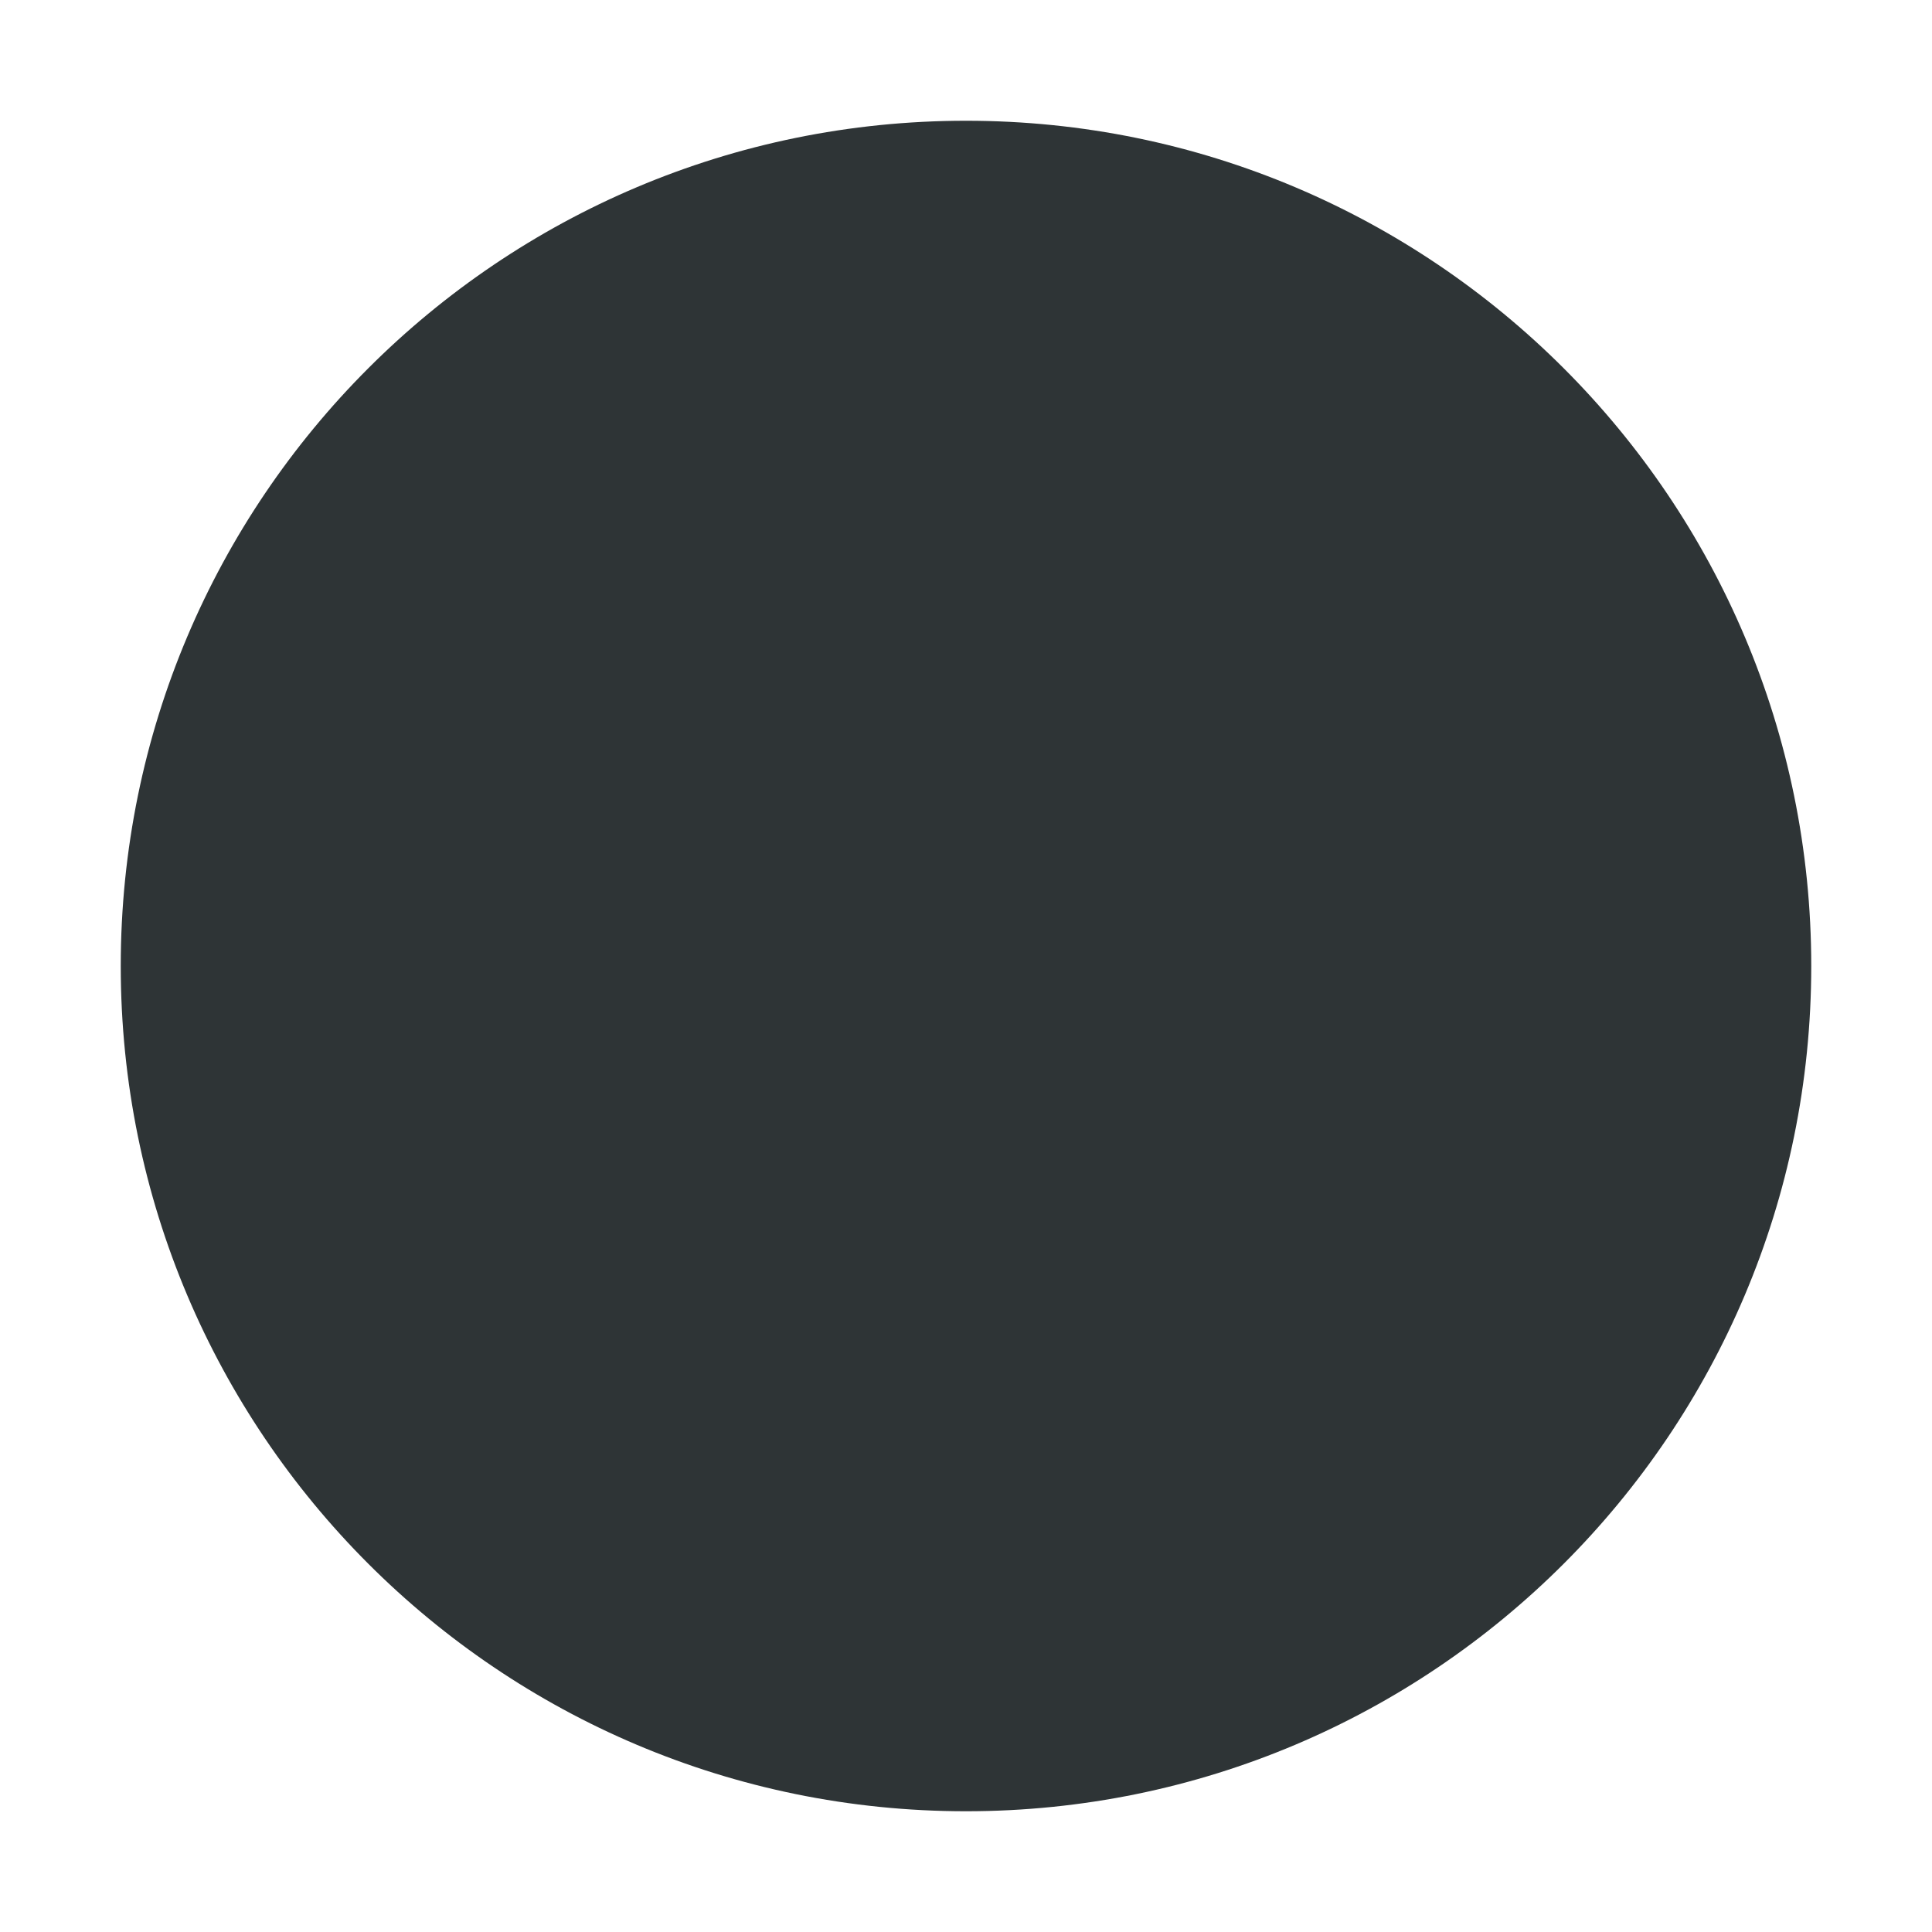
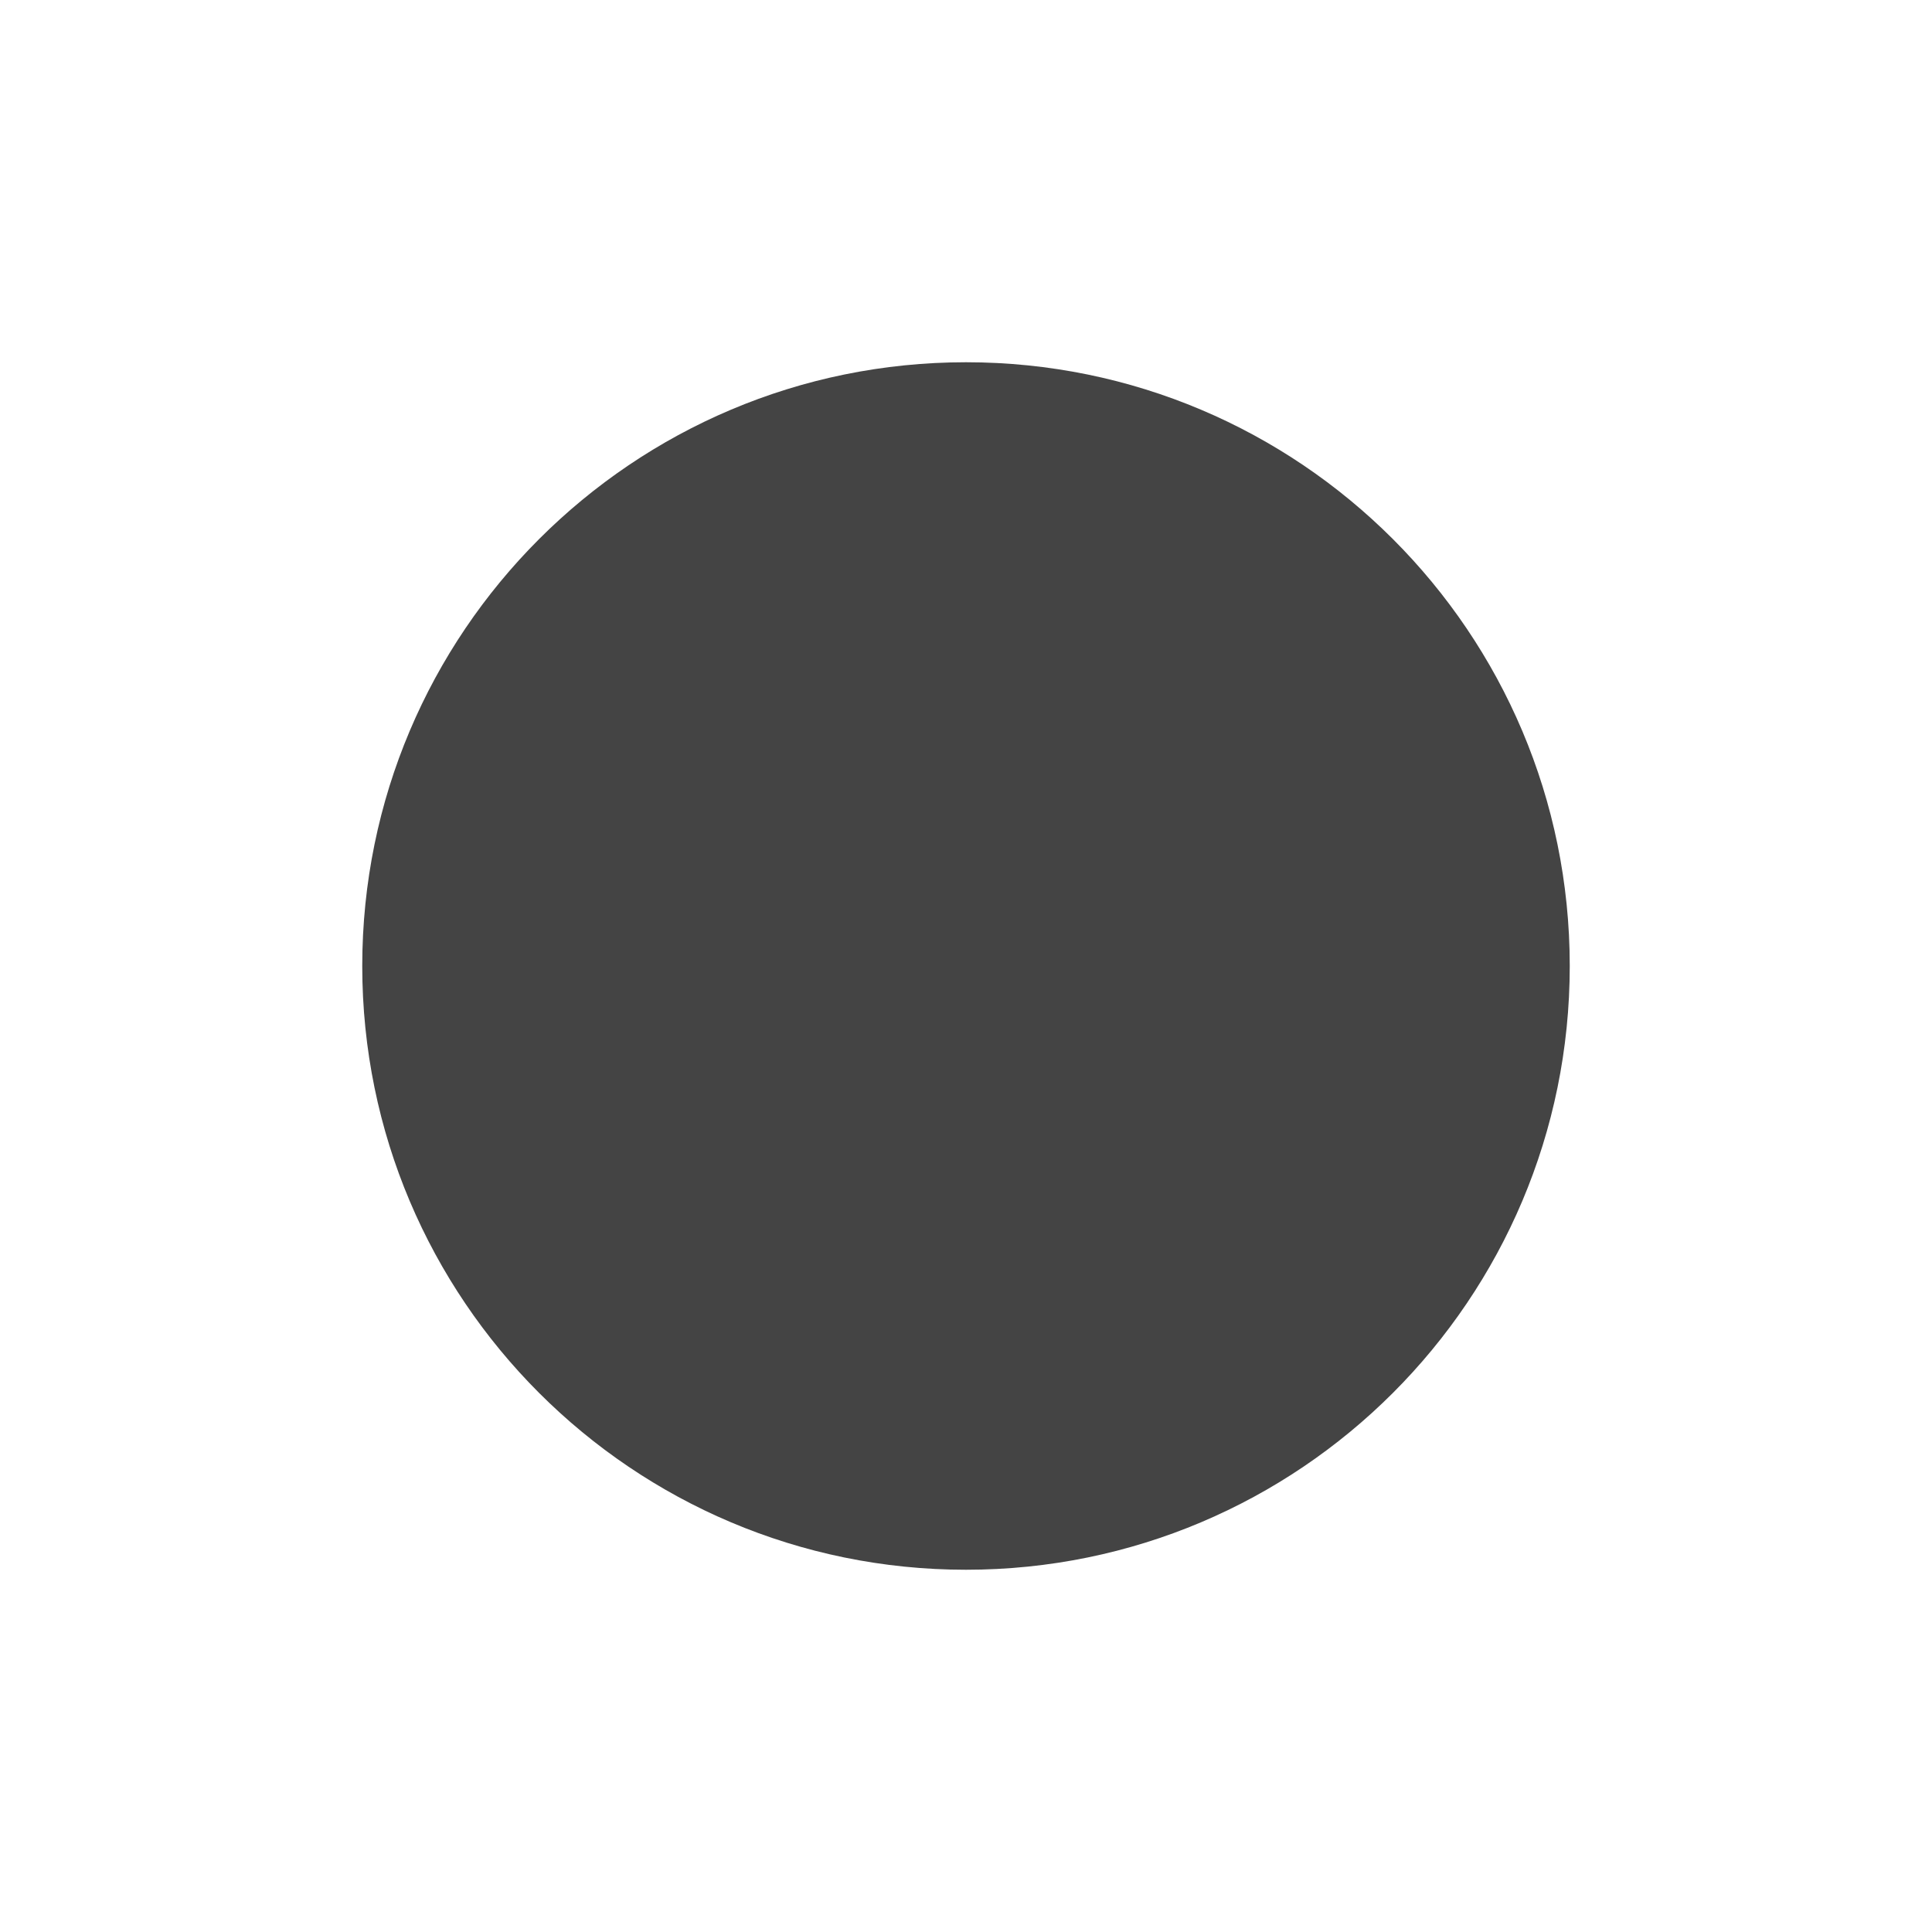
- <svg xmlns="http://www.w3.org/2000/svg" height="16px" viewBox="0 0 16 16" width="16px">
-   <path d="m 15 8 c 0 3.867 -3.133 7 -7 7 s -7 -3.133 -7 -7 s 3.133 -7 7 -7 s 7 3.133 7 7 z m 0 0" fill="#2e3436" />
+ <svg xmlns="http://www.w3.org/2000/svg" width="16" height="16" version="1.1">
+   <defs>
+     <style id="current-color-scheme" type="text/css">
+    .ColorScheme-Text { color:#444444; } .ColorScheme-Highlight { color:#4285f4; } .ColorScheme-NeutralText { color:#ff9800; } .ColorScheme-PositiveText { color:#4caf50; } .ColorScheme-NegativeText { color:#f44336; }
+   </style>
+   </defs>
+   <path style="fill:currentColor" class="ColorScheme-Text" d="M 13,8 A 5,5 0 0 1 8,13 5,5 0 0 1 3,8 5,5 0 0 1 8,3 5,5 0 0 1 13,8 Z" />
</svg>
